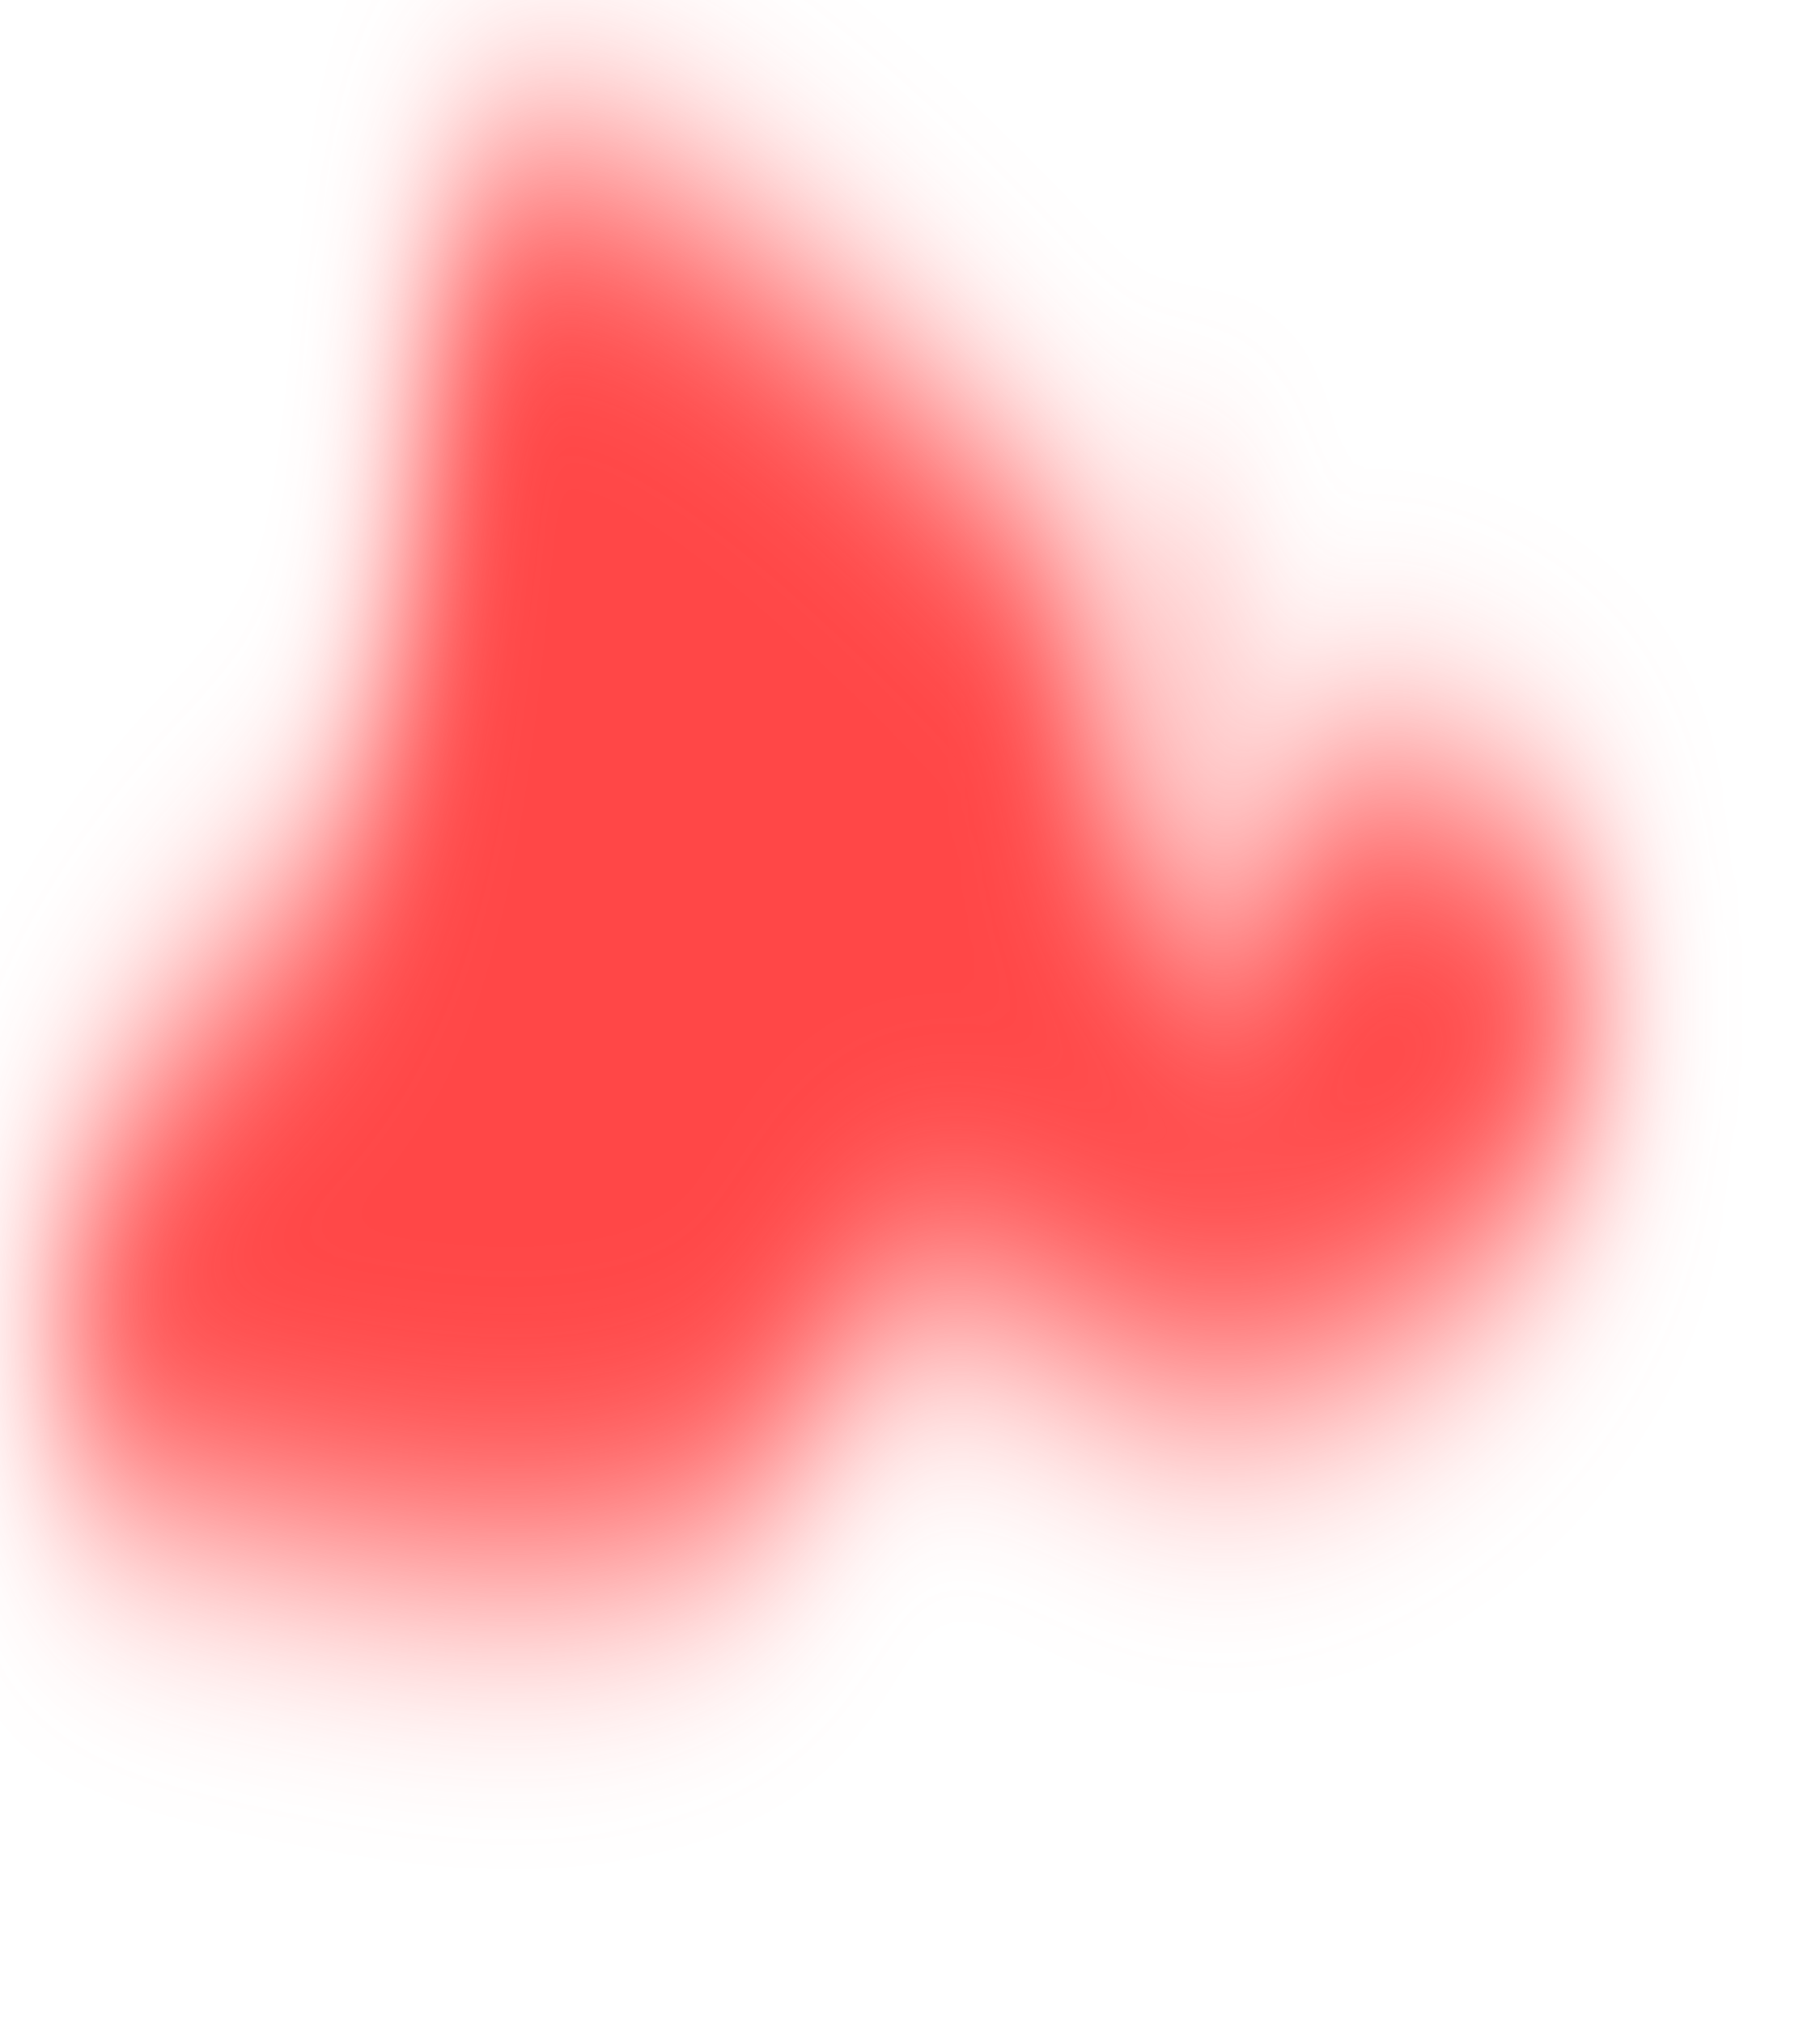
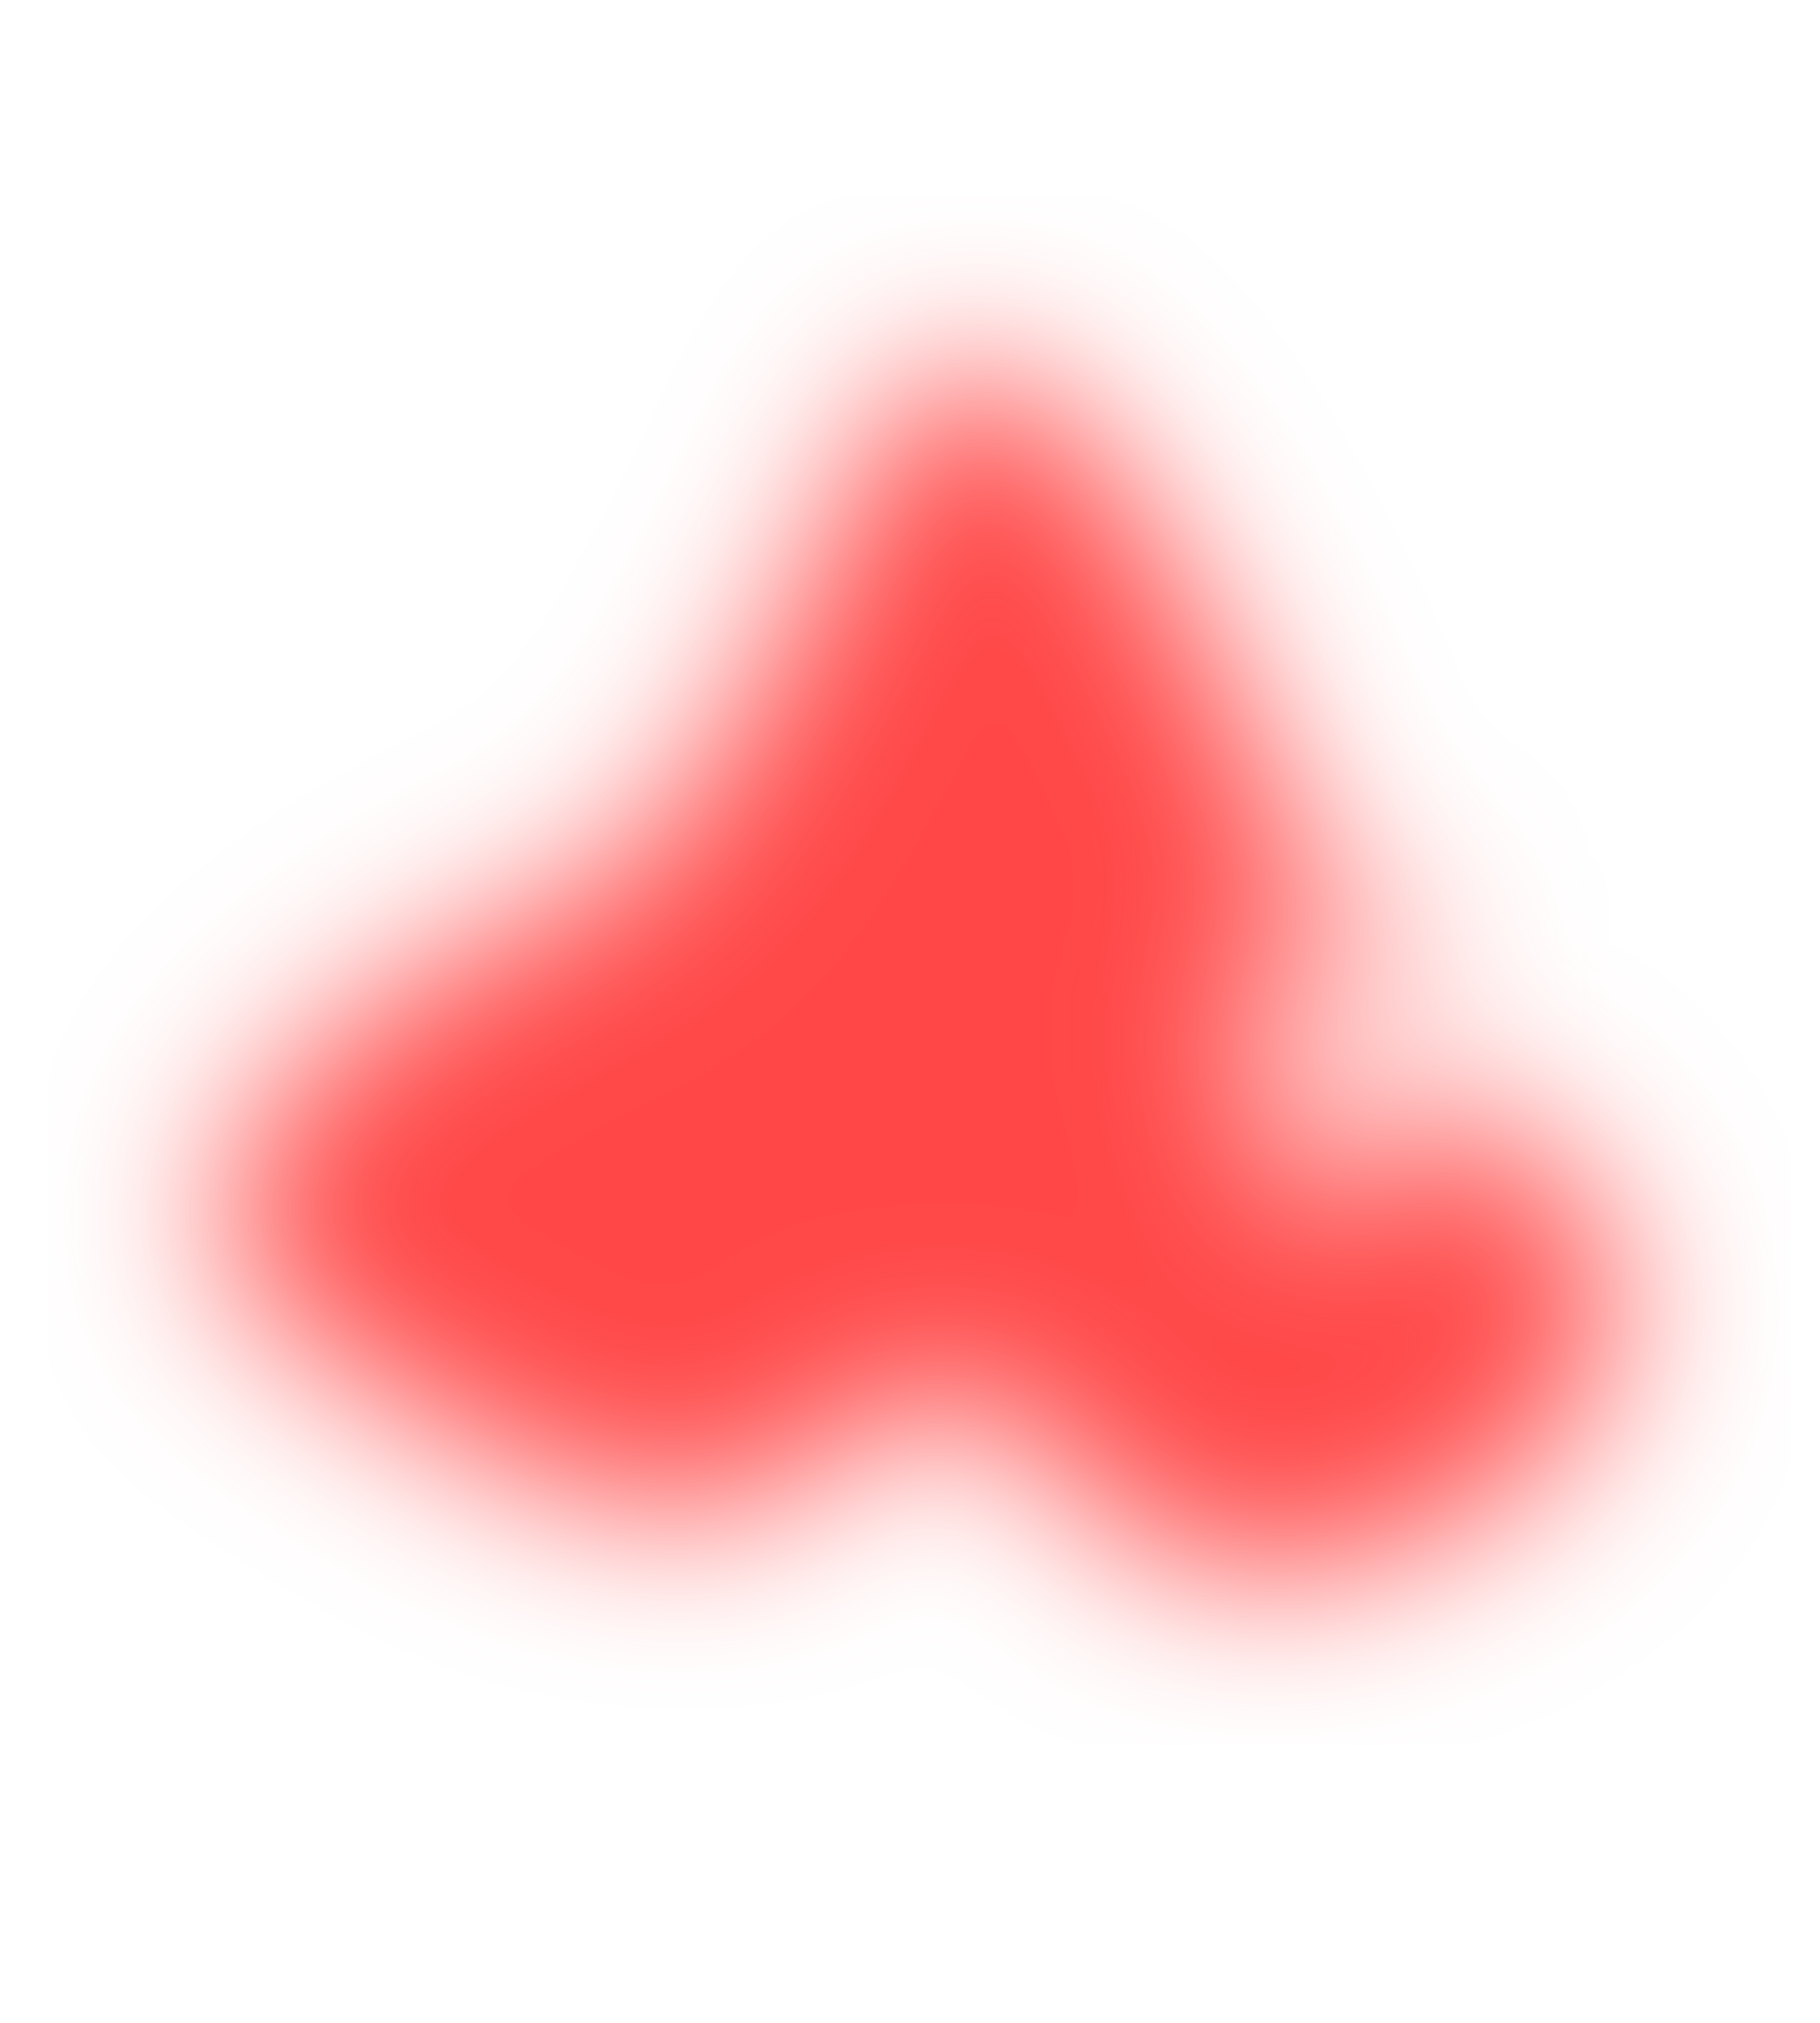
<svg xmlns="http://www.w3.org/2000/svg" width="841" height="935" viewBox="0 0 841 935" fill="none" version="1.1" id="svg1">
-   <g filter="url(#filter0_f_413_3128)" id="g1" transform="rotate(-110.9,346.3198,462.5389)">
+   <g filter="url(#filter0_f_413_3128)" id="g1" transform="matrix(0,-0.8521247,0.8620756,0,22.28402,806.9109)">
    <path d="m 451.06,685.282 c -16.779,6.045 -32.968,11.579 -48.137,16.511 -105.428,16.887 -11.977,1.495 27.499,29.861 19.466,13.988 31.404,-17.803 20.638,-46.372 C 620.845,624.115 851.047,510.65 696.146,439.371 483.385,341.467 475.146,318.9 442.931,247.453 410.715,176.006 298.972,20.84 222.642,132.149 c -76.331,111.309 -97.838,162.205 -94.807,230.08 3.031,67.876 133.364,96.486 9.779,191.632 -123.585,95.145 37.343,379.904 170.837,256.856 133.495,-123.048 -128.079,-89.606 20.943,-150.101 75.538,-30.665 110.598,-4.701 121.666,24.666 z" fill="#ff4747" id="path1" />
  </g>
  <defs id="defs1">
    <filter id="filter0_f_413_3128" x="0.395" y="0.16" width="839.942" height="933.895" filterUnits="userSpaceOnUse" color-interpolation-filters="sRGB">
      <feFlood flood-opacity="0" result="BackgroundImageFix" id="feFlood1" />
      <feBlend mode="normal" in="SourceGraphic" in2="BackgroundImageFix" result="shape" id="feBlend1" />
      <feGaussianBlur stdDeviation="46.5" result="effect1_foregroundBlur_413_3128" id="feGaussianBlur1" />
    </filter>
  </defs>
</svg>
